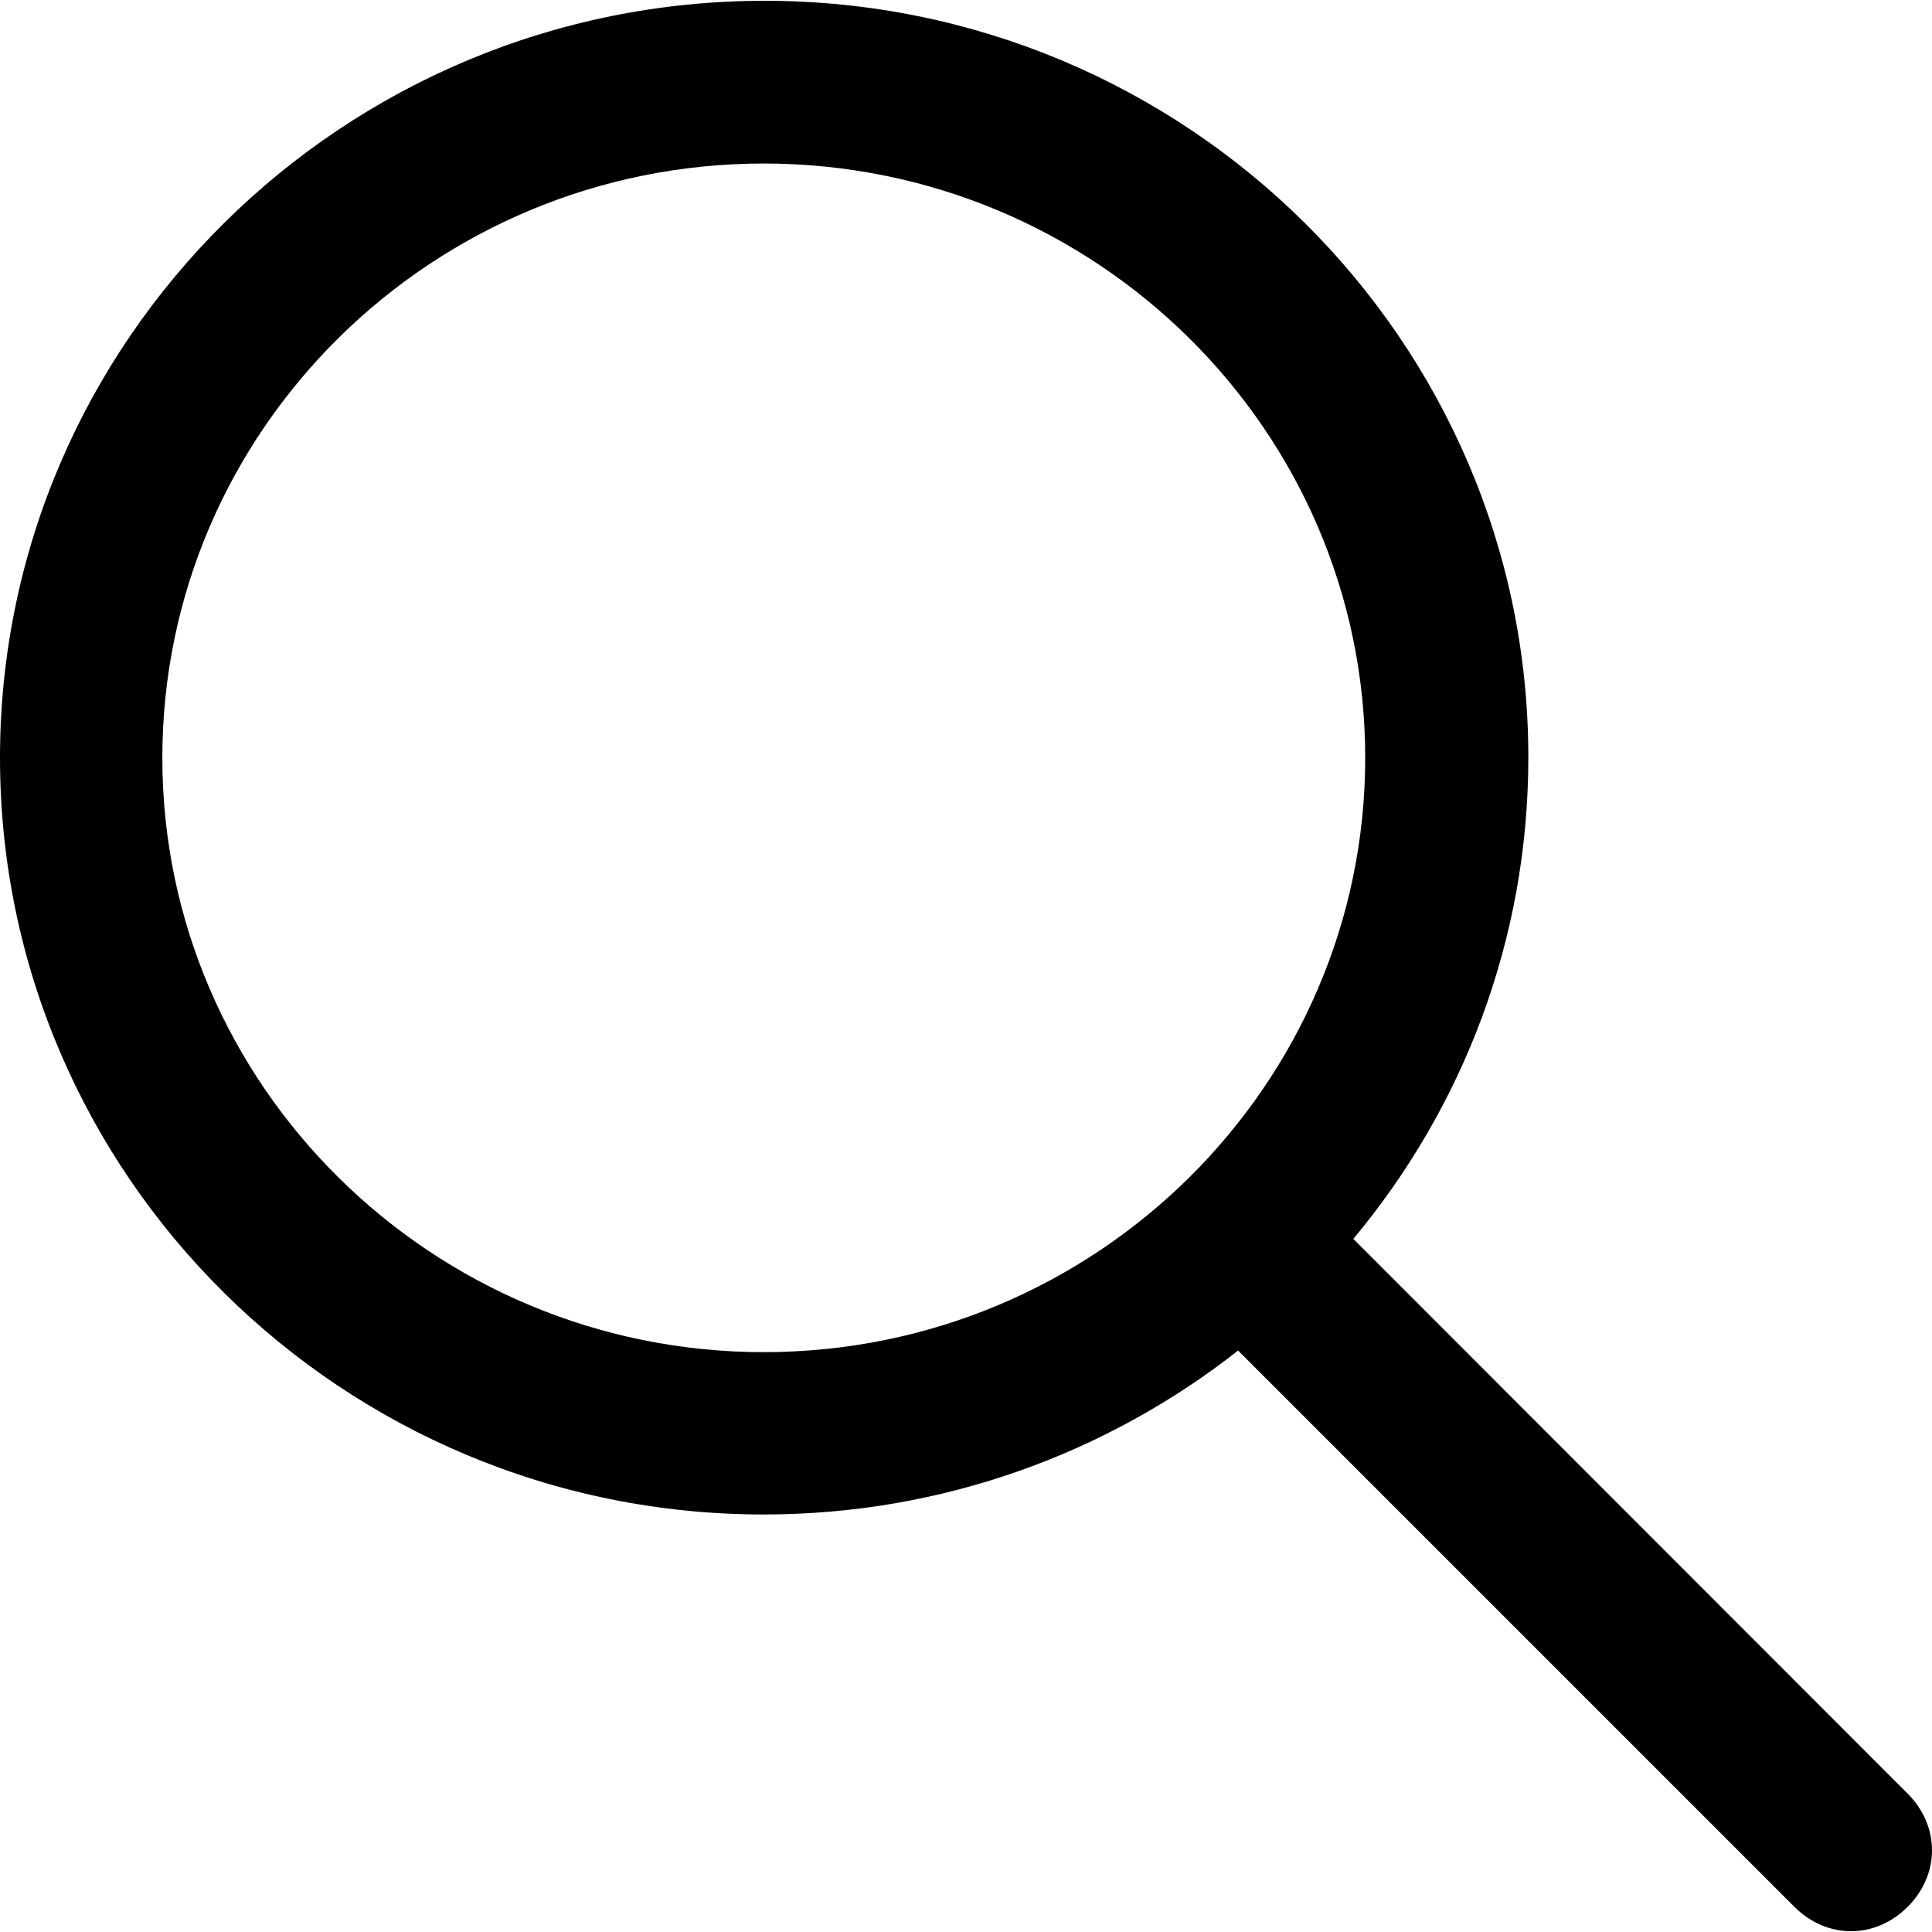
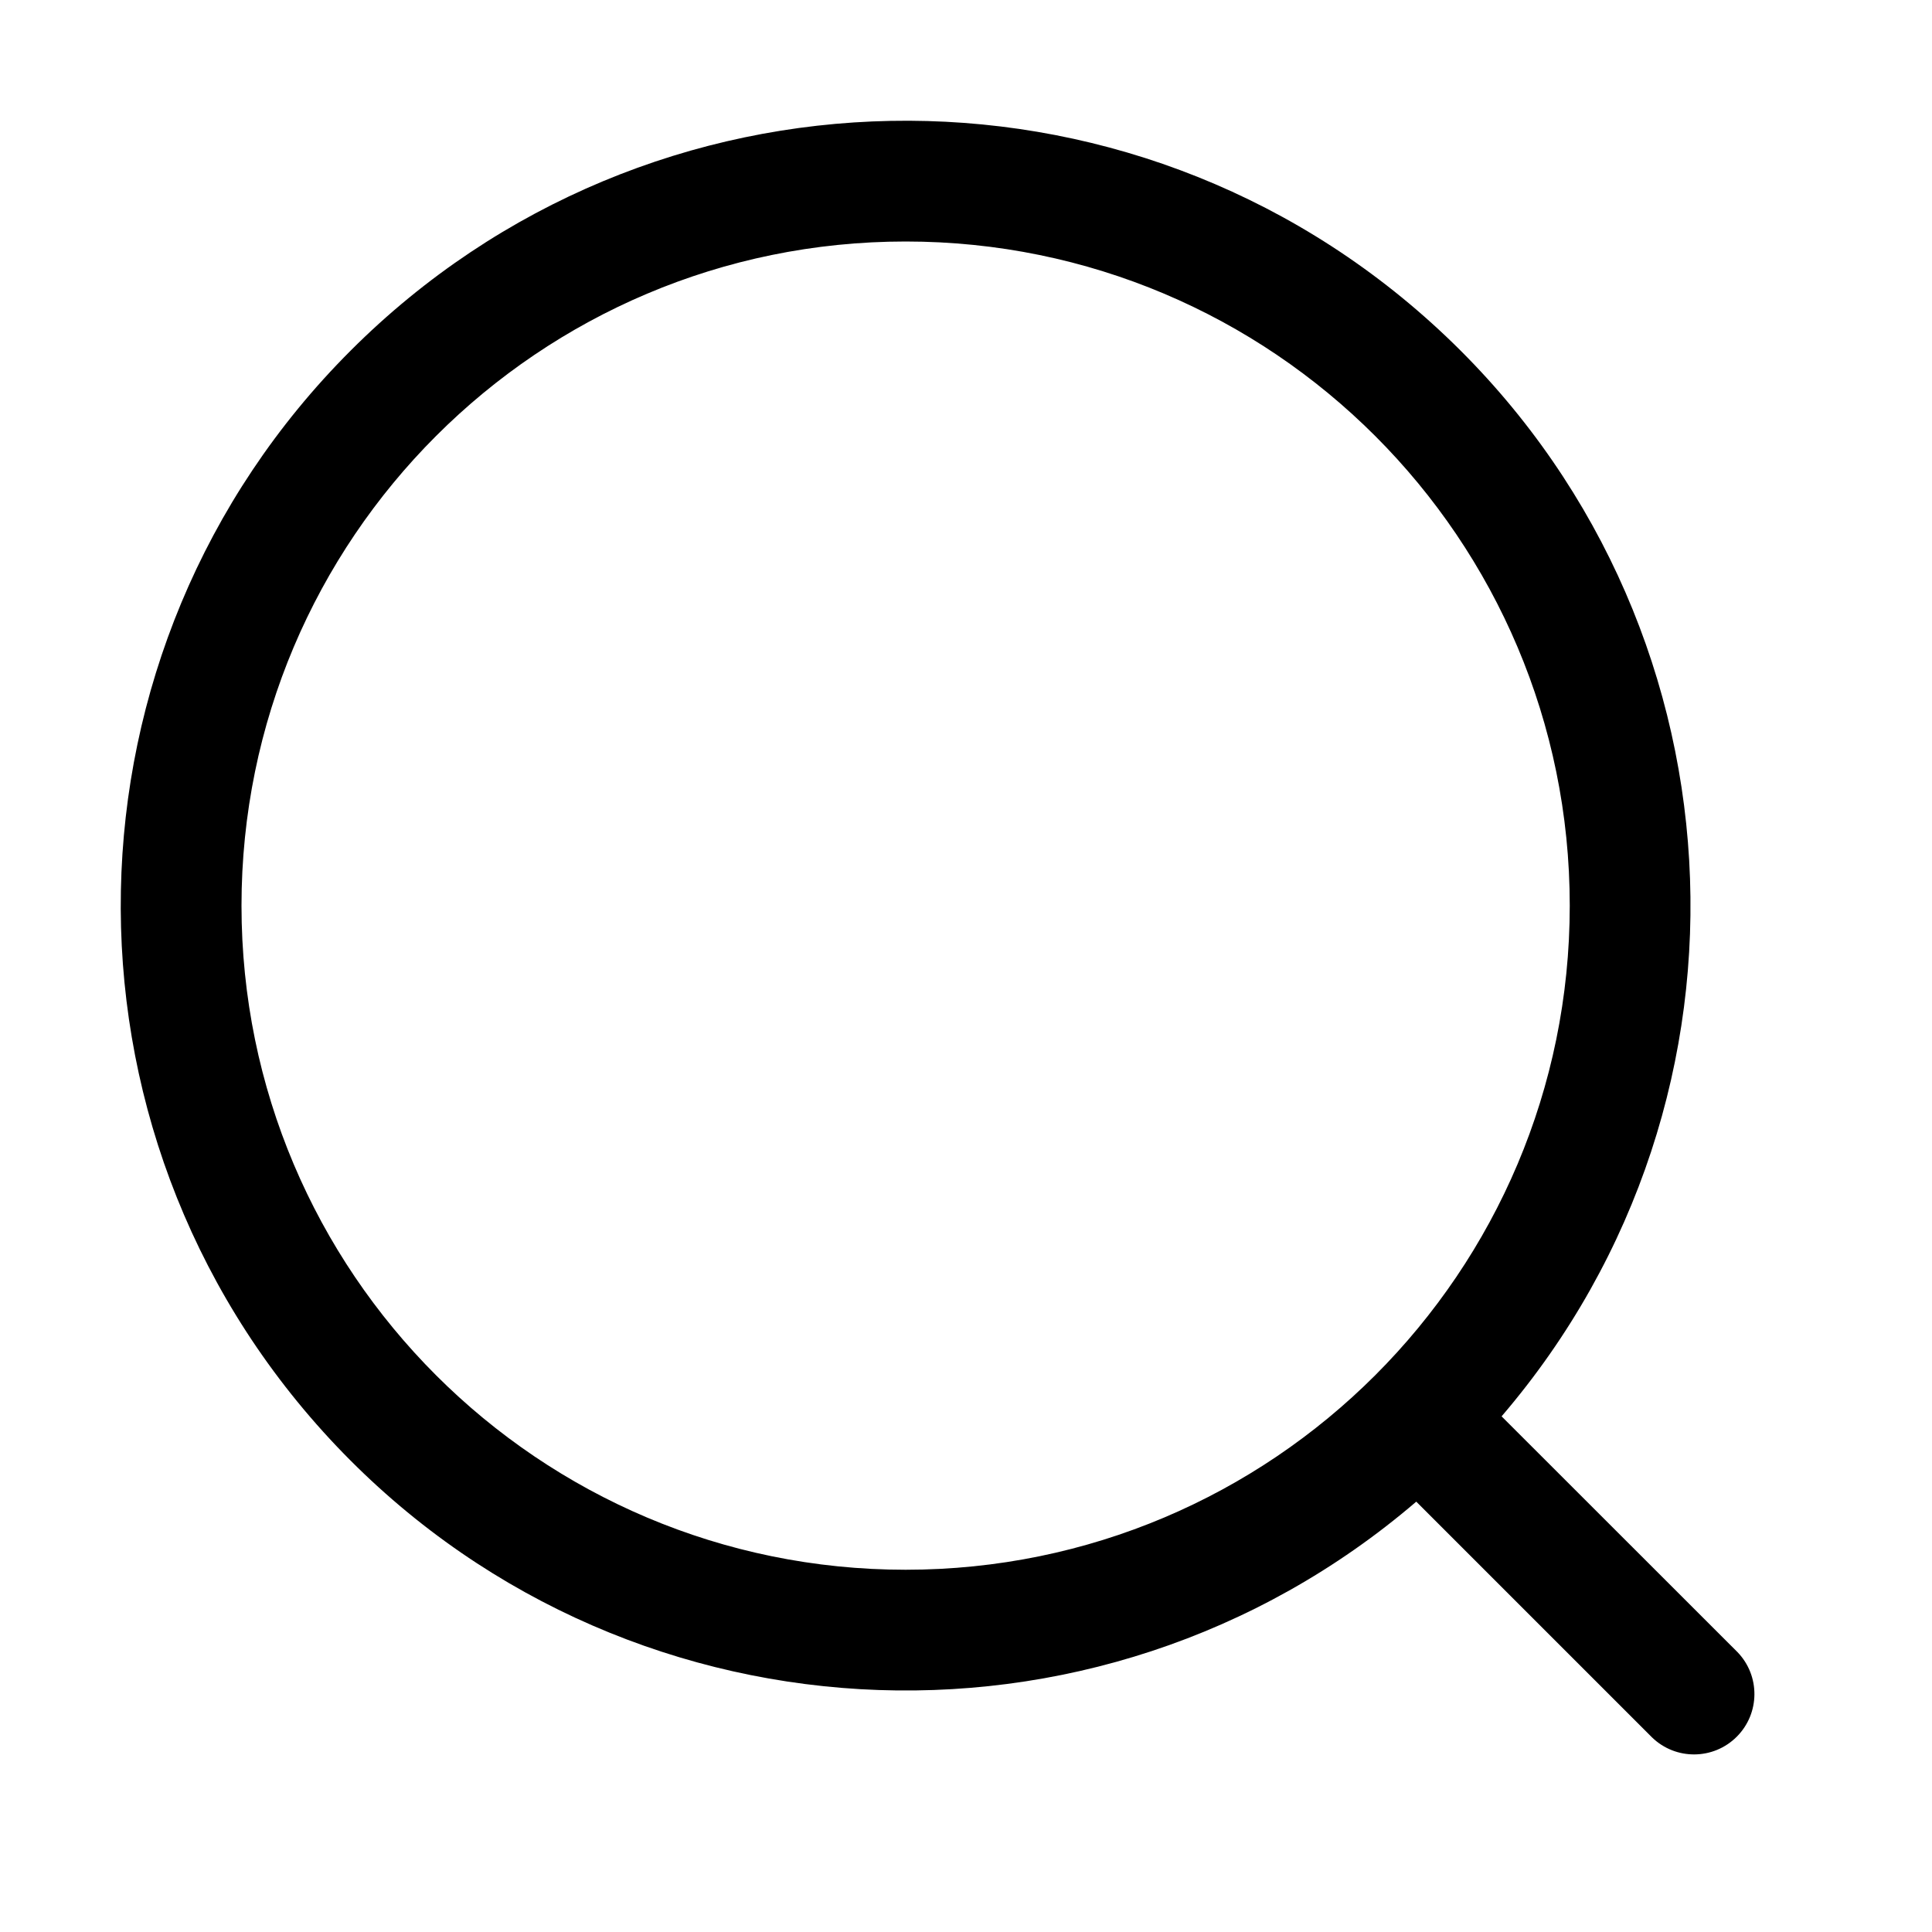
- <svg xmlns="http://www.w3.org/2000/svg" version="1.1" id="Capa_1" x="0px" y="0px" viewBox="0 0 487.95 487.95" style="enable-background:new 0 0 487.95 487.95;" xml:space="preserve">
-   <g>
-     <g>
-       <path d="M481.8,453l-140-140.1c27.6-33.1,44.2-75.4,44.2-121.6C386,85.9,299.5,0.2,193.1,0.2S0,86,0,191.4s86.5,191.1,192.9,191.1    c45.2,0,86.8-15.5,119.8-41.4l140.5,140.5c8.2,8.2,20.4,8.2,28.6,0C490,473.4,490,461.2,481.8,453z M41,191.4    c0-82.8,68.2-150.1,151.9-150.1s151.9,67.3,151.9,150.1s-68.2,150.1-151.9,150.1S41,274.1,41,191.4z" />
-     </g>
-   </g>
-   <g>
- </g>
-   <g>
- </g>
-   <g>
- </g>
-   <g>
- </g>
-   <g>
- </g>
-   <g>
- </g>
-   <g>
- </g>
-   <g>
- </g>
-   <g>
- </g>
-   <g>
- </g>
-   <g>
- </g>
-   <g>
- </g>
-   <g>
- </g>
-   <g>
- </g>
-   <g>
- </g>
+ <svg xmlns="http://www.w3.org/2000/svg" width="1024px" height="1024px" viewBox="0 0 1024 1024" class="icon">
+   <path fill="currentColor" d="M795.904 750.72l124.992 124.928a32 32 0 01-45.248 45.248L750.656 795.904a416 416 0 1145.248-45.248zM480 832a352 352 0 100-704 352 352 0 000 704z" />
</svg>
